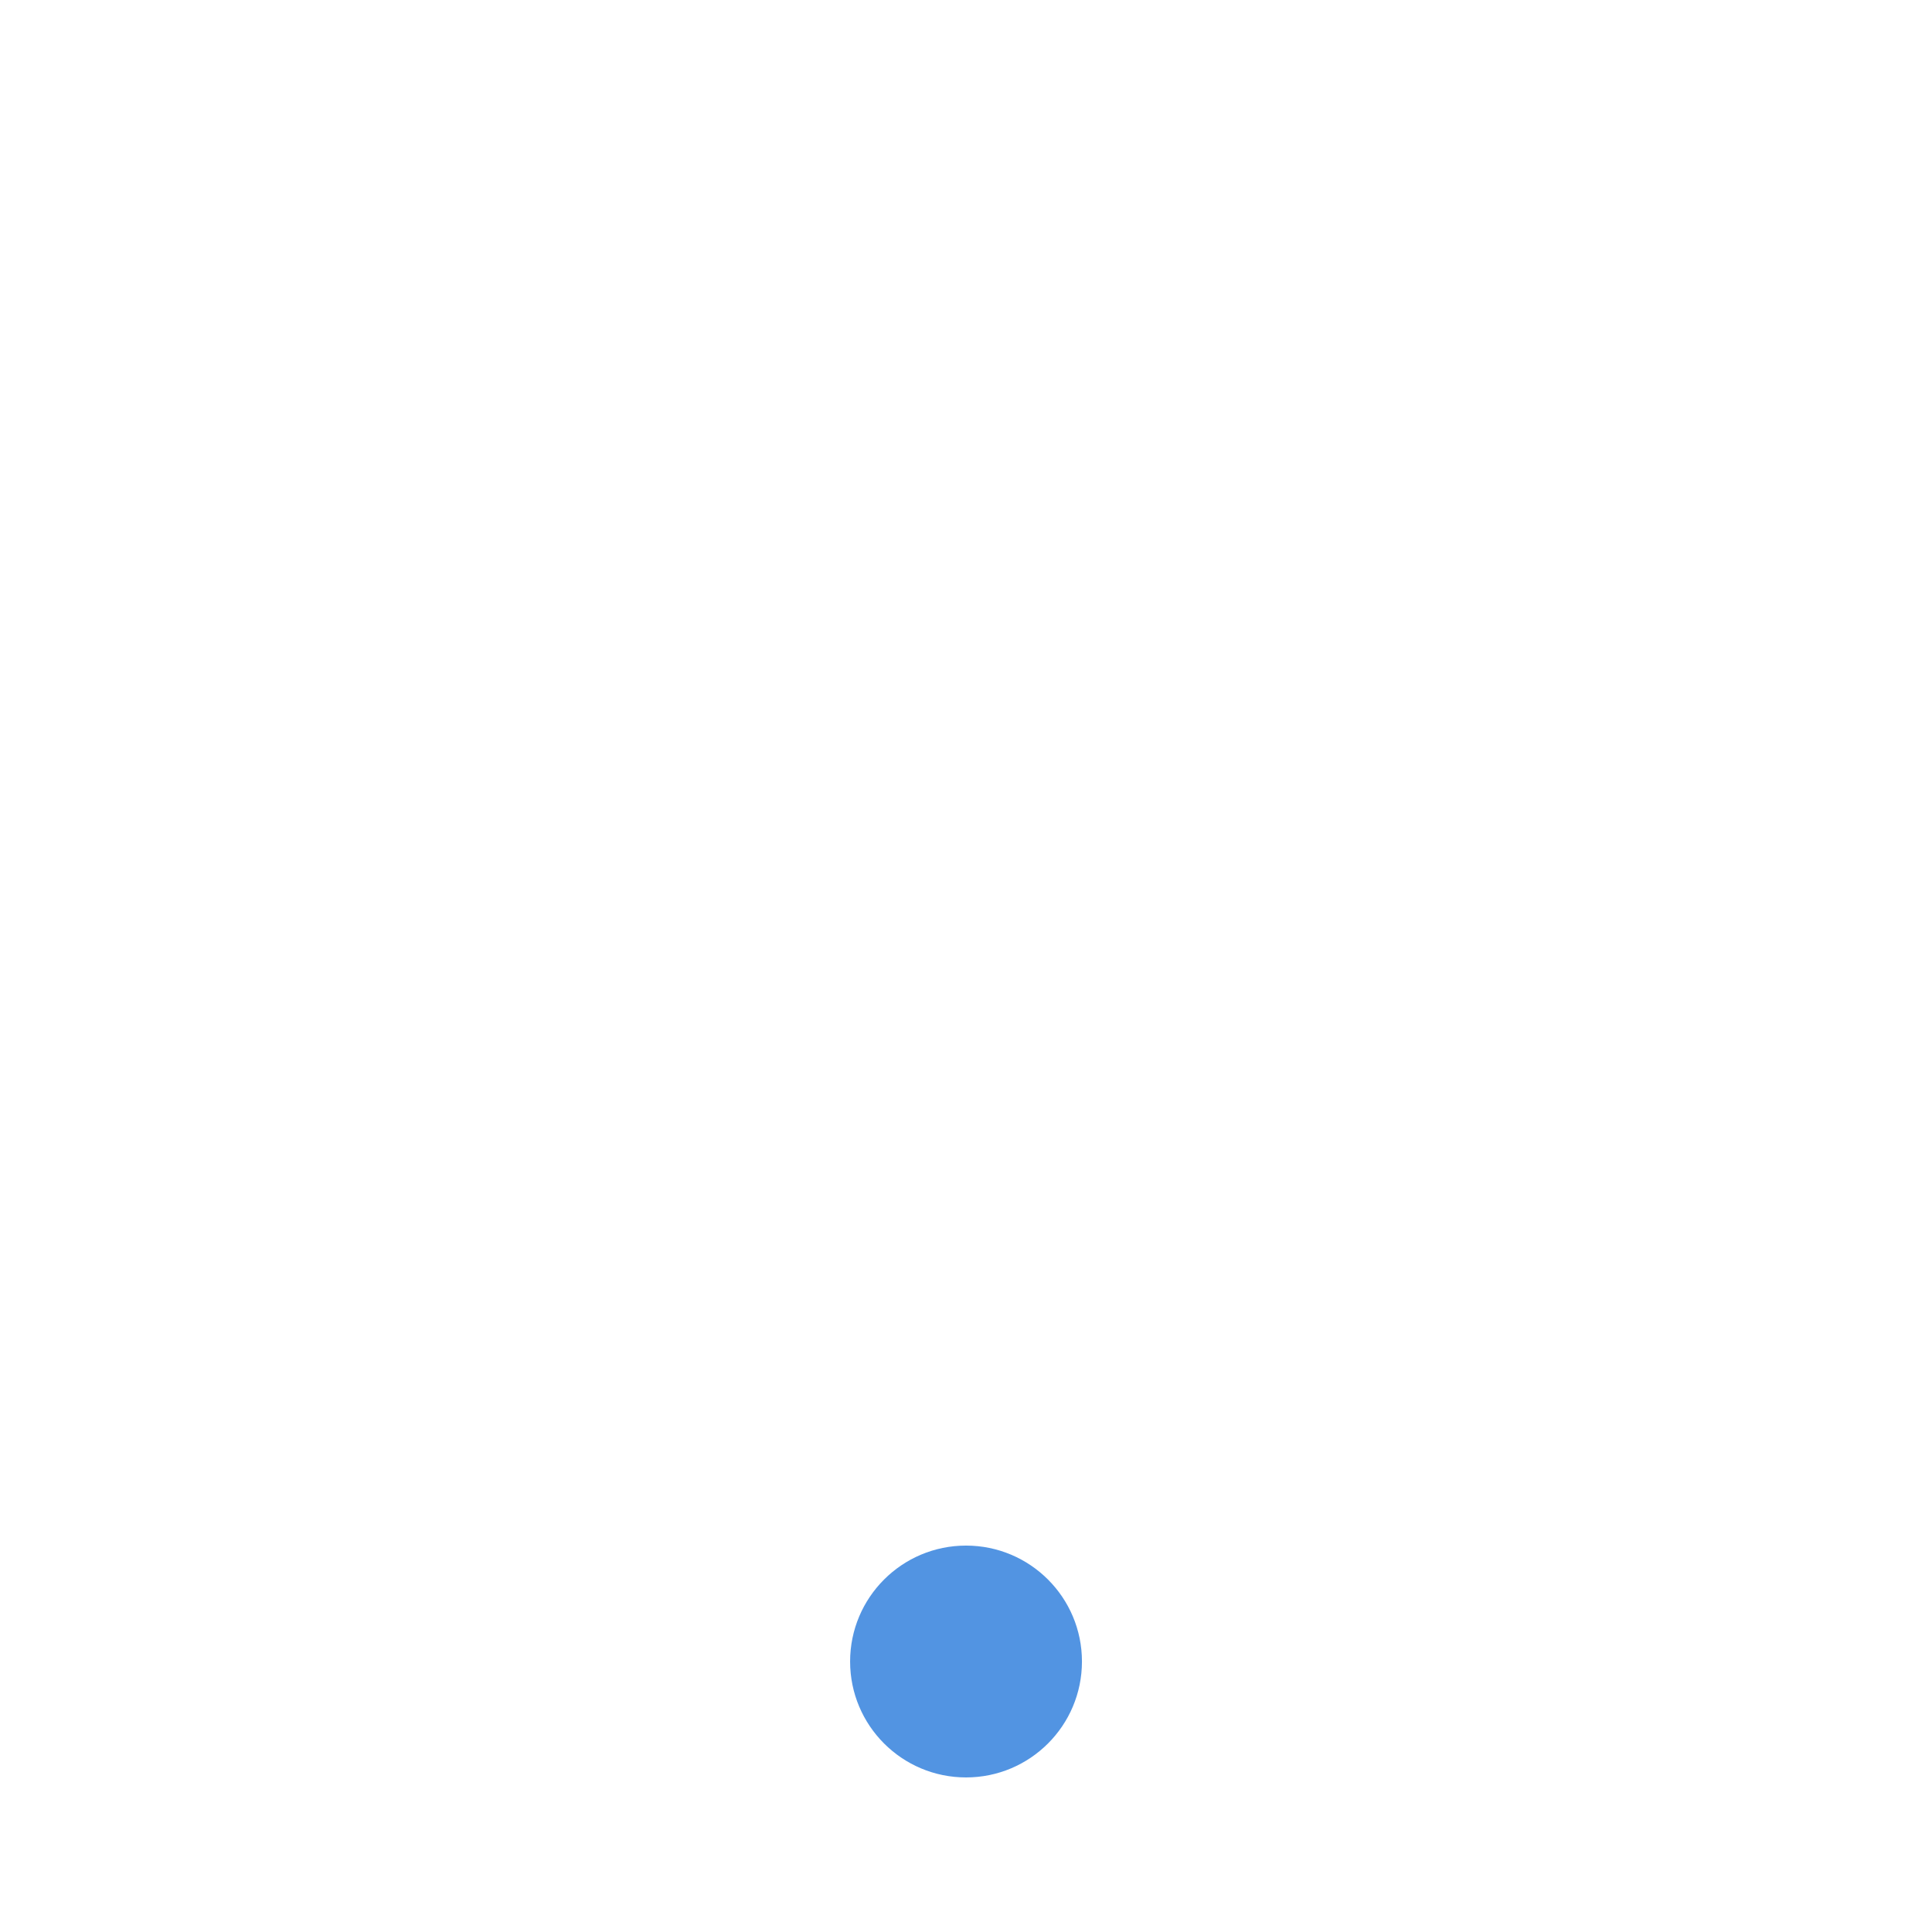
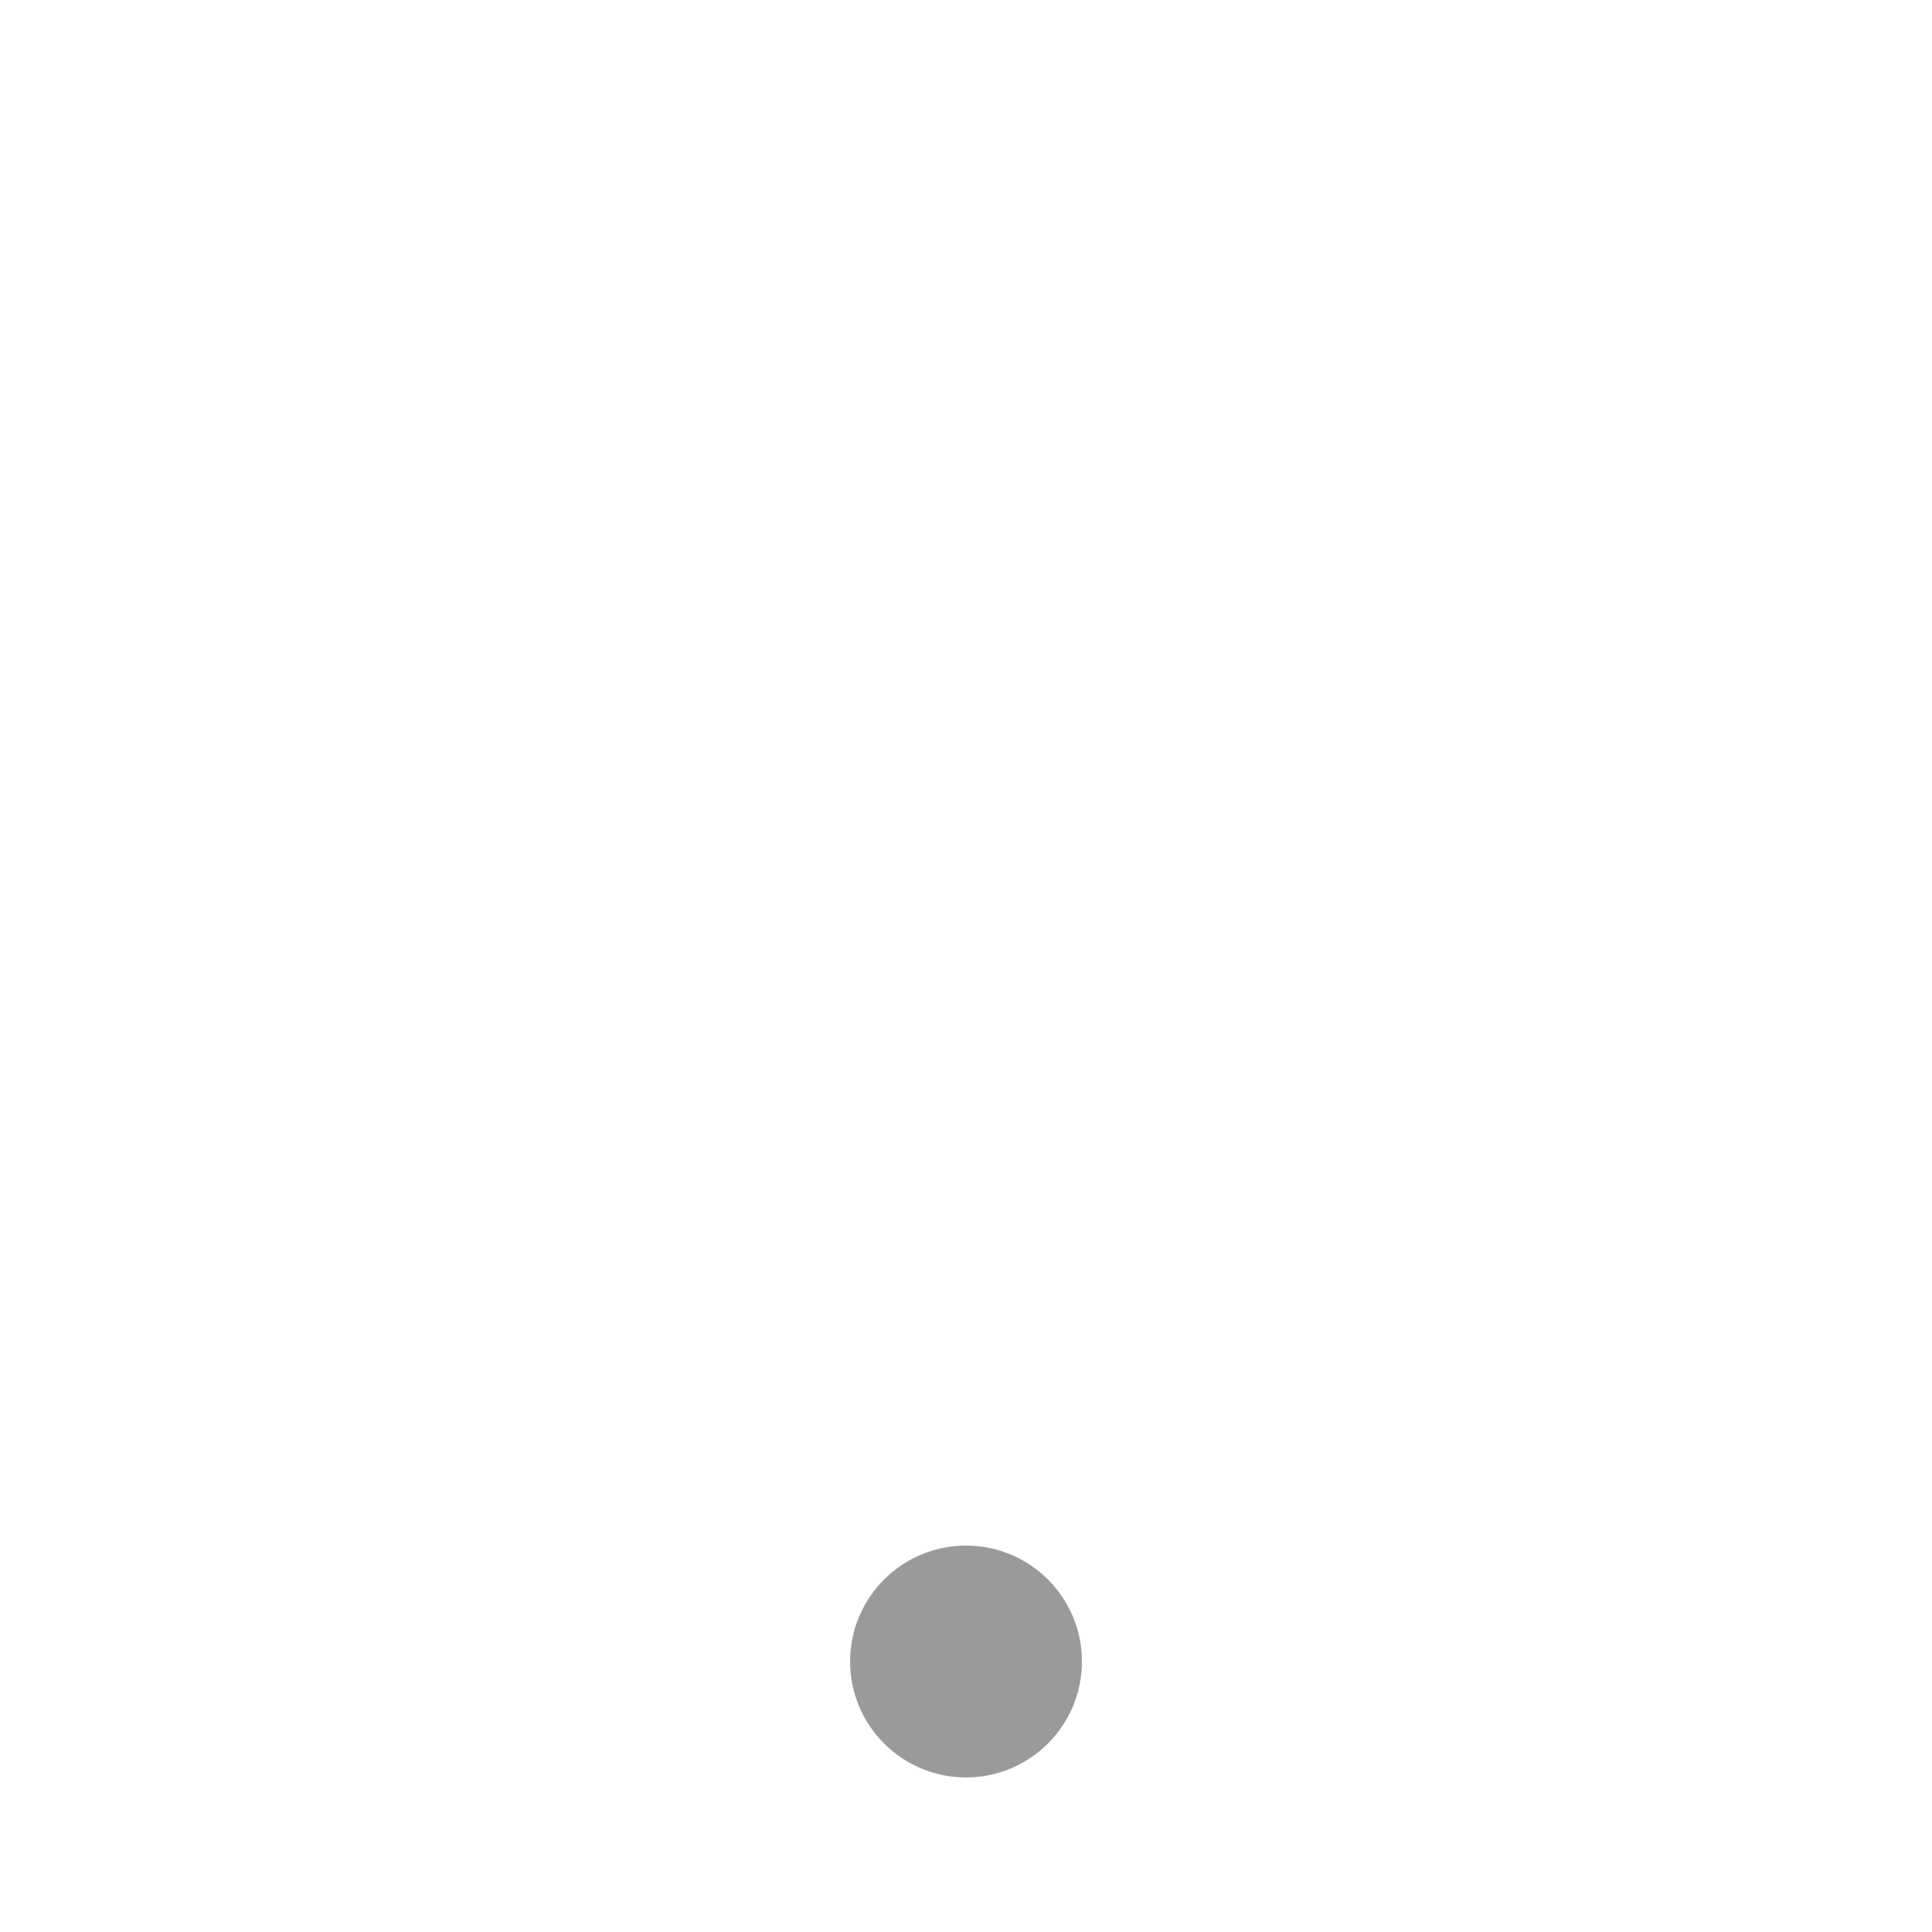
<svg xmlns="http://www.w3.org/2000/svg" xmlns:ns1="http://www.openswatchbook.org/uri/2009/osb" xmlns:xlink="http://www.w3.org/1999/xlink" width="25" height="25" id="svg10621" version="1.1">
  <defs id="defs10623">
    <linearGradient id="selected_bg_color" ns1:paint="solid">
-       <stop style="stop-color:#5294e2;stop-opacity:1;" offset="0" id="stop4503" />
+       <stop style="stop-color:#9a9a9a;stop-opacity:1;" offset="0" id="stop4503" />
    </linearGradient>
    <linearGradient id="linearGradient4497" xlink:href="#linearGradient34508-1-3">
      <stop style="stop-color:#5c616c;stop-opacity:1;" offset="0" id="stop4495" />
    </linearGradient>
    <radialGradient xlink:href="#linearGradient34508-1-3" id="radialGradient99561-1" gradientUnits="userSpaceOnUse" gradientTransform="matrix(0.7214623,0,0,0.2748428,14.20542,21.75472)" cx="51" cy="30" fx="51" fy="30" r="42" />
    <linearGradient id="linearGradient34508-1-3">
      <stop style="" offset="0" id="stop34510-1-9" />
      <stop style="" offset="1" id="stop34512-4-5" />
    </linearGradient>
    <radialGradient r="42" fy="30" fx="51" cy="30" cx="51" gradientTransform="matrix(0.7214623,0,0,0.2748428,14.20542,21.75472)" gradientUnits="userSpaceOnUse" id="radialGradient10592" xlink:href="#linearGradient34508-1-3" />
    <radialGradient xlink:href="#linearGradient34508-1-3" id="radialGradient3770" gradientUnits="userSpaceOnUse" gradientTransform="matrix(0.7214623,0,0,0.2748428,14.20542,21.75472)" cx="51" cy="30" fx="51" fy="30" r="42" />
    <radialGradient xlink:href="#linearGradient34508-1-3" id="radialGradient3001" gradientUnits="userSpaceOnUse" gradientTransform="matrix(0.7214623,0,0,0.2748428,14.20542,21.75472)" cx="51" cy="30" fx="51" fy="30" r="42" />
    <radialGradient xlink:href="#linearGradient34508-1-3" id="radialGradient3007" gradientUnits="userSpaceOnUse" gradientTransform="matrix(0.7214623,0,0,0.2748428,14.20542,21.75472)" cx="51" cy="30" fx="51" fy="30" r="42" />
    <radialGradient xlink:href="#linearGradient34508-1-3" id="radialGradient3067" gradientUnits="userSpaceOnUse" gradientTransform="matrix(0.7214623,0,0,0.2748428,14.20542,21.75472)" cx="51" cy="30" fx="51" fy="30" r="42" />
    <radialGradient xlink:href="#linearGradient34508-1-3" id="radialGradient3072" gradientUnits="userSpaceOnUse" gradientTransform="matrix(0.7214623,0,0,0.2748428,14.20542,21.75472)" cx="51" cy="30" fx="51" fy="30" r="42" />
    <radialGradient xlink:href="#linearGradient34508-1-3" id="radialGradient2997" gradientUnits="userSpaceOnUse" gradientTransform="matrix(0.7214623,0,0,0.2748428,14.20542,21.75472)" cx="51" cy="30" fx="51" fy="30" r="42" />
    <linearGradient xlink:href="#selected_bg_color" id="linearGradient4507" x1="481.571" y1="557.965" x2="481.571" y2="560.965" gradientUnits="userSpaceOnUse" gradientTransform="translate(0.01127006,-0.971853)" />
  </defs>
  <g id="layer1" transform="translate(-469.0826,-536.9931)">
    <circle style="fill:url(#linearGradient4507);fill-opacity:1" id="path7305" cx="481.583" cy="558.493" r="1.5" />
  </g>
</svg>
